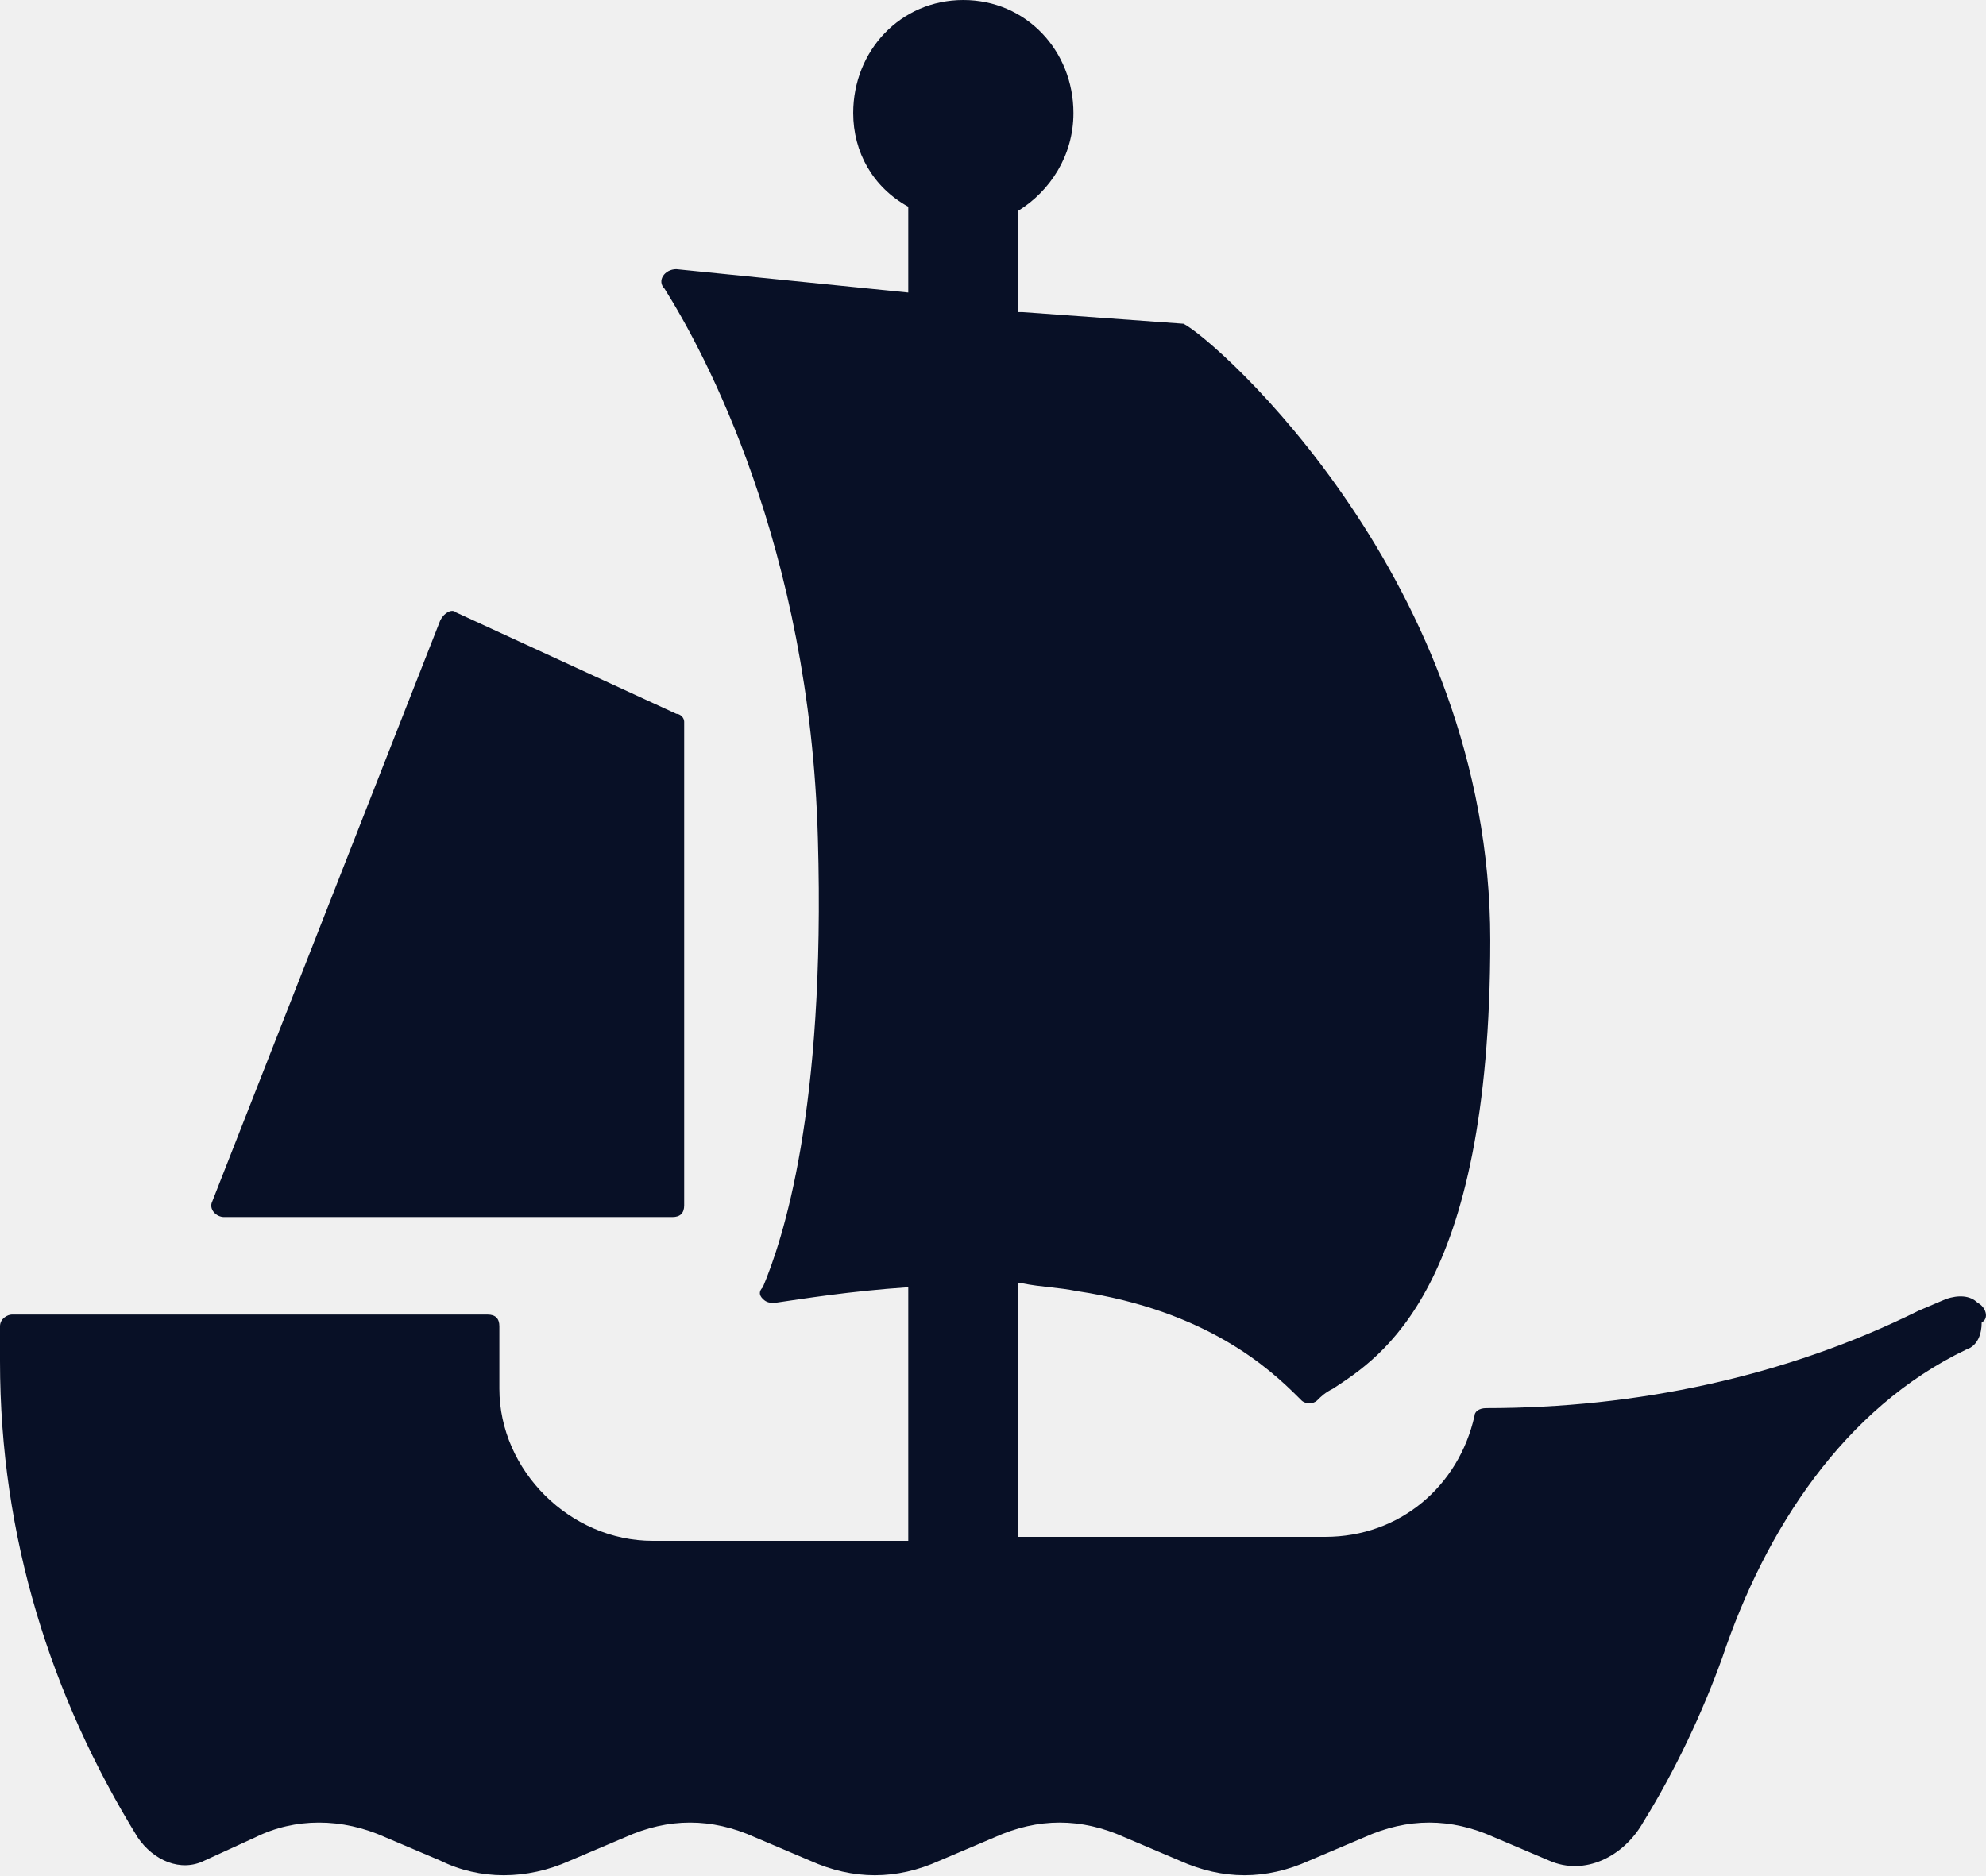
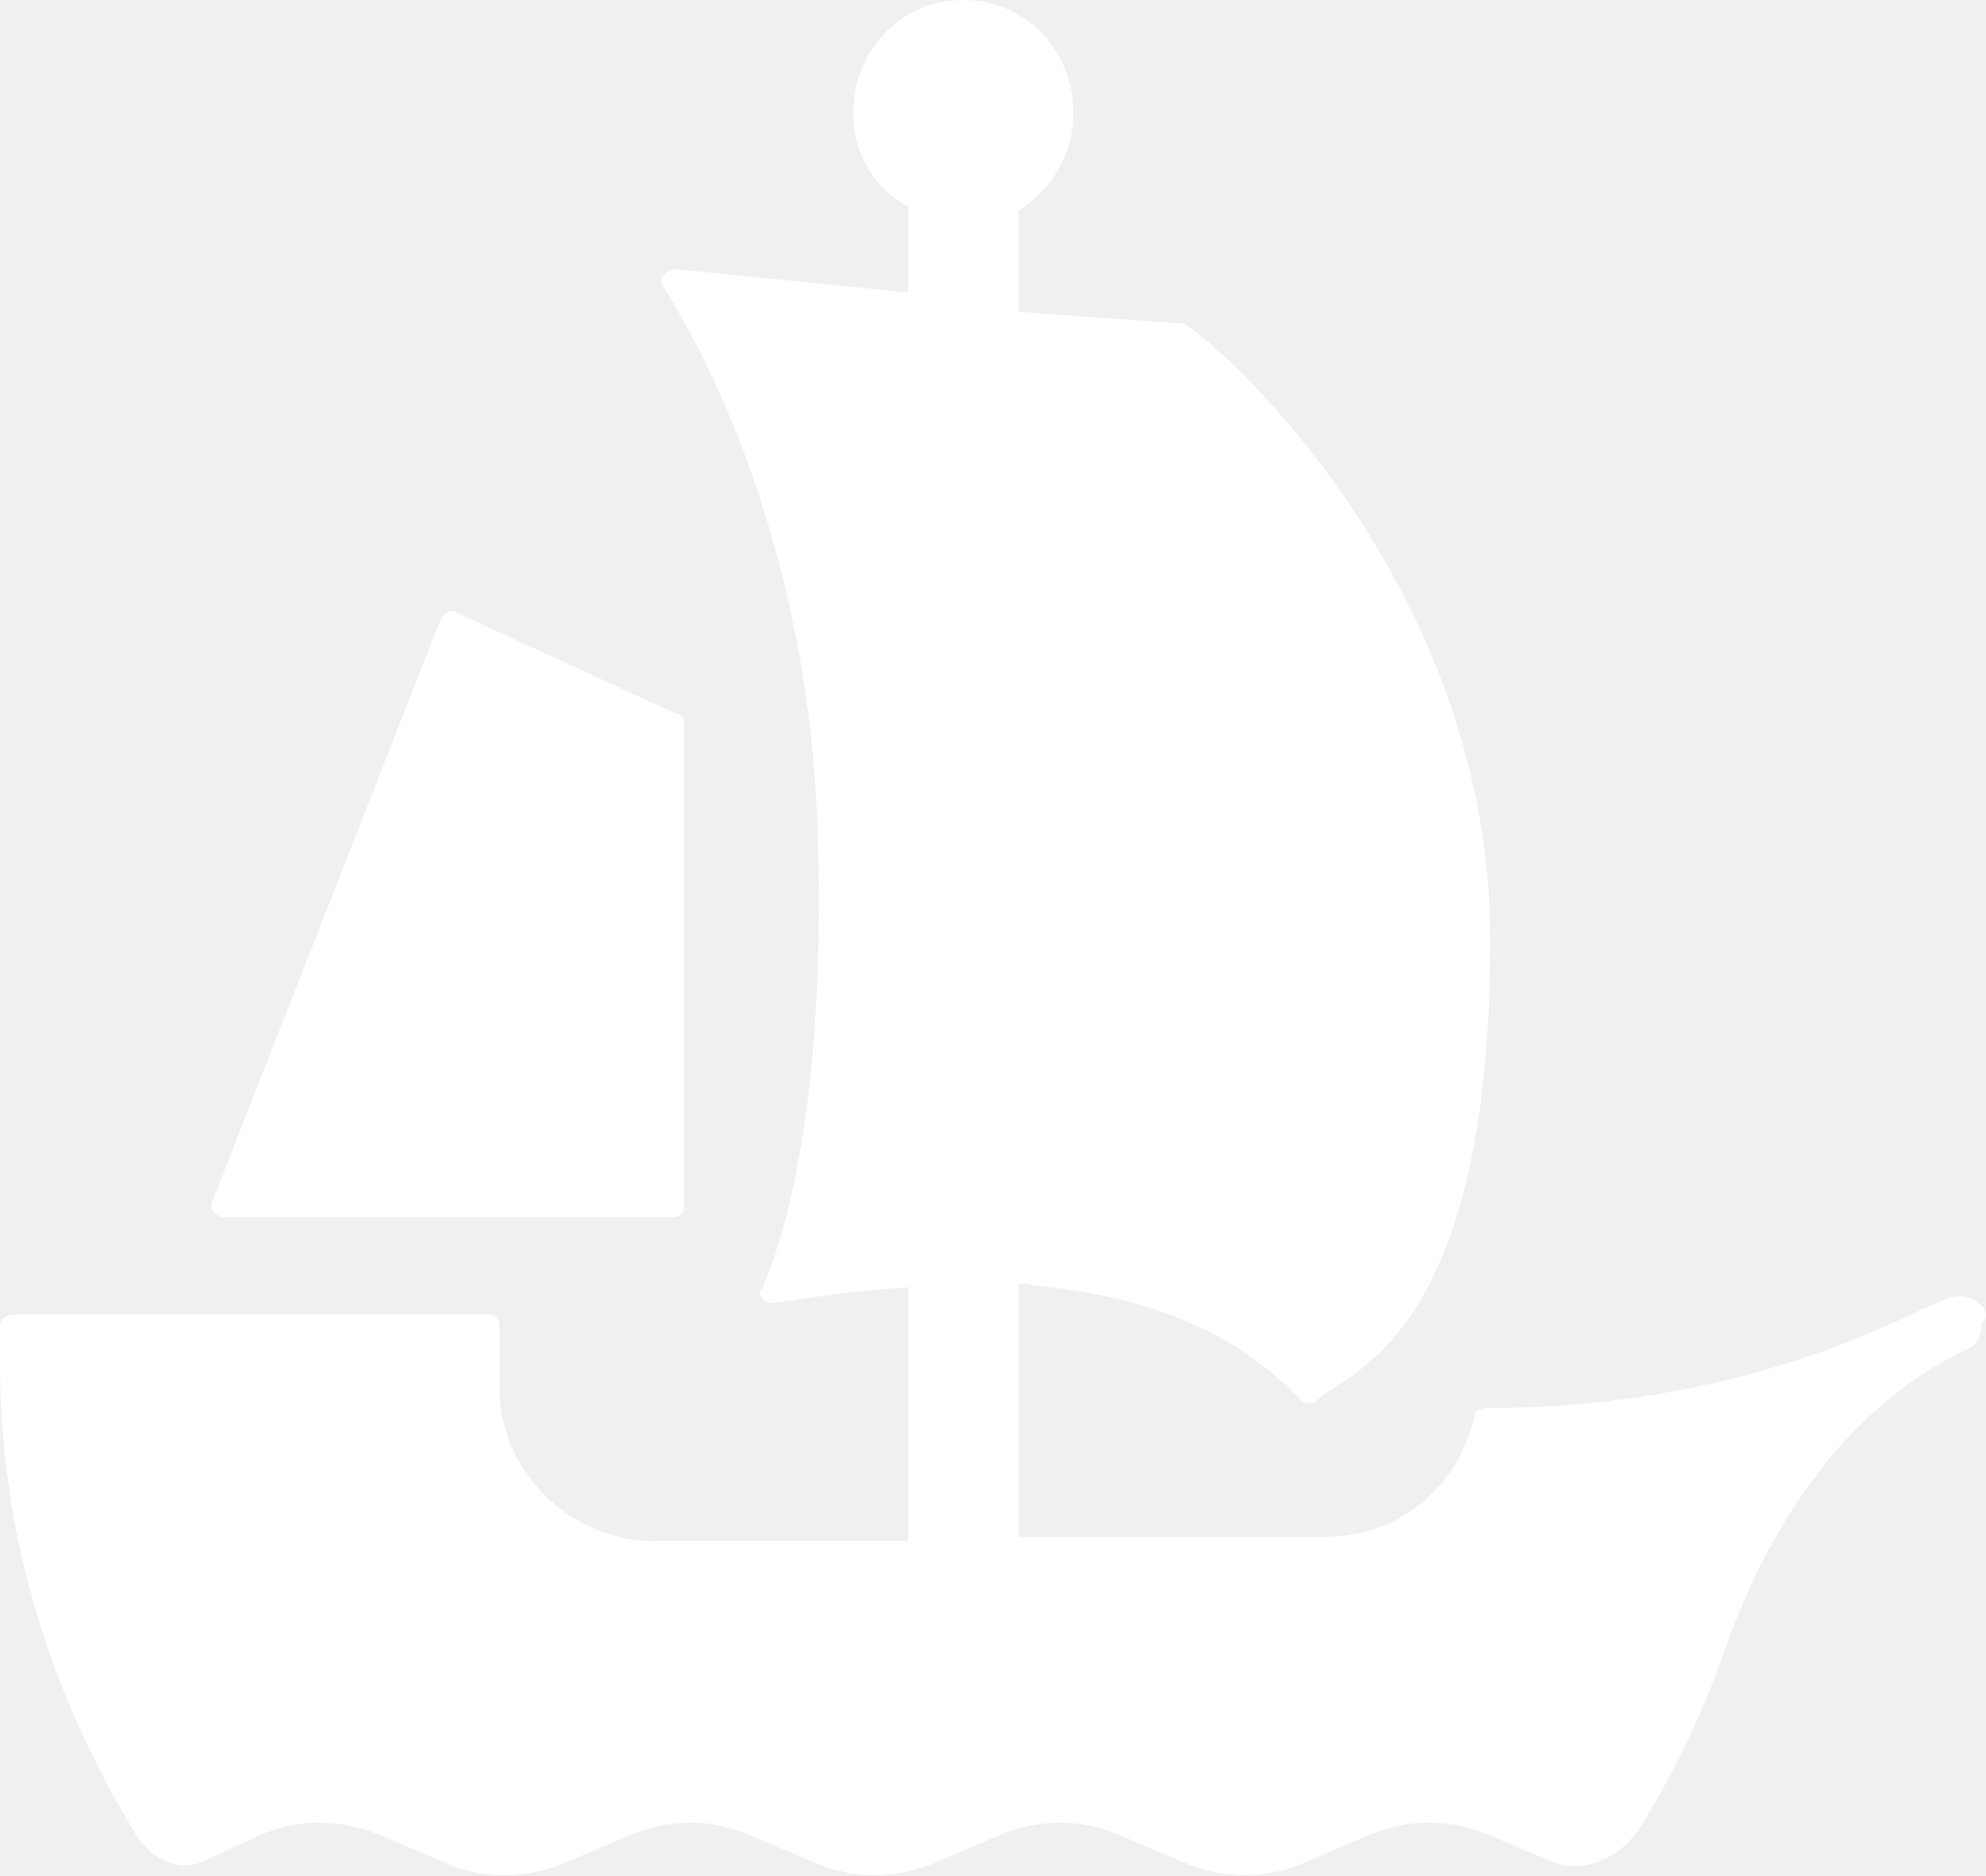
<svg xmlns="http://www.w3.org/2000/svg" width="18" height="17" viewBox="0 0 18 17" fill="none">
-   <path d="M6.13 6.471L4.134 5.552C4.098 5.516 4.027 5.552 3.991 5.622L1.924 10.891C1.889 10.962 1.96 11.033 2.031 11.033H6.094C6.165 11.033 6.201 10.997 6.201 10.927V6.542C6.201 6.506 6.165 6.471 6.13 6.471ZM17.925 11.811C17.854 11.74 17.747 11.74 17.64 11.775L17.391 11.881C16.179 12.483 14.825 12.765 13.471 12.765C13.4 12.765 13.364 12.801 13.364 12.836C13.221 13.473 12.687 13.932 12.01 13.932H9.23V11.634H9.266C9.444 11.669 9.586 11.669 9.765 11.705C10.941 11.881 11.511 12.412 11.76 12.659L11.796 12.695C11.832 12.73 11.903 12.73 11.938 12.695C11.974 12.659 12.01 12.624 12.081 12.589C12.509 12.306 13.507 11.705 13.507 8.522C13.507 5.269 11.012 3.076 10.727 2.935L9.266 2.829H9.23V1.91C9.515 1.733 9.729 1.414 9.729 1.025C9.729 0.46 9.301 0 8.731 0C8.161 0 7.733 0.46 7.733 1.025C7.733 1.379 7.911 1.697 8.232 1.874V2.652L6.13 2.44C6.023 2.44 5.951 2.546 6.023 2.617C6.379 3.183 7.341 4.951 7.413 7.603C7.484 10.078 7.092 11.245 6.914 11.669C6.878 11.705 6.878 11.74 6.914 11.775C6.949 11.811 6.985 11.811 7.021 11.811C7.27 11.775 7.698 11.705 8.232 11.669V13.968H5.916C5.167 13.968 4.526 13.331 4.526 12.589V12.023C4.526 11.952 4.49 11.917 4.419 11.917H0.107C0.071 11.917 0 11.952 0 12.023C0 12.129 0 12.235 0 12.341C0 13.932 0.463 15.382 1.247 16.655C1.39 16.867 1.639 16.974 1.853 16.867L2.316 16.655C2.673 16.478 3.1 16.478 3.492 16.655L3.991 16.867C4.348 17.044 4.775 17.044 5.167 16.867L5.666 16.655C6.058 16.478 6.45 16.478 6.842 16.655L7.341 16.867C7.733 17.044 8.125 17.044 8.517 16.867L9.016 16.655C9.408 16.478 9.8 16.478 10.192 16.655L10.691 16.867C11.083 17.044 11.475 17.044 11.867 16.867L12.366 16.655C12.758 16.478 13.15 16.478 13.542 16.655L14.041 16.867C14.362 17.009 14.718 16.832 14.896 16.514C15.181 16.054 15.431 15.524 15.609 15.029C16.001 13.862 16.714 12.765 17.819 12.235C17.925 12.2 17.961 12.094 17.961 11.988C18.032 11.952 17.997 11.846 17.925 11.811Z" fill="#081026" />
+   <path style="fill: white" d="M6.13 6.471L4.134 5.552C4.098 5.516 4.027 5.552 3.991 5.622L1.924 10.891C1.889 10.962 1.96 11.033 2.031 11.033H6.094C6.165 11.033 6.201 10.997 6.201 10.927V6.542C6.201 6.506 6.165 6.471 6.13 6.471ZM17.925 11.811C17.854 11.74 17.747 11.74 17.64 11.775L17.391 11.881C16.179 12.483 14.825 12.765 13.471 12.765C13.4 12.765 13.364 12.801 13.364 12.836C13.221 13.473 12.687 13.932 12.01 13.932H9.23V11.634H9.266C9.444 11.669 9.586 11.669 9.765 11.705C10.941 11.881 11.511 12.412 11.76 12.659L11.796 12.695C11.832 12.73 11.903 12.73 11.938 12.695C11.974 12.659 12.01 12.624 12.081 12.589C12.509 12.306 13.507 11.705 13.507 8.522C13.507 5.269 11.012 3.076 10.727 2.935L9.266 2.829H9.23V1.91C9.515 1.733 9.729 1.414 9.729 1.025C9.729 0.46 9.301 0 8.731 0C8.161 0 7.733 0.46 7.733 1.025C7.733 1.379 7.911 1.697 8.232 1.874V2.652L6.13 2.44C6.023 2.44 5.951 2.546 6.023 2.617C6.379 3.183 7.341 4.951 7.413 7.603C7.484 10.078 7.092 11.245 6.914 11.669C6.878 11.705 6.878 11.74 6.914 11.775C6.949 11.811 6.985 11.811 7.021 11.811C7.27 11.775 7.698 11.705 8.232 11.669V13.968H5.916C5.167 13.968 4.526 13.331 4.526 12.589V12.023C4.526 11.952 4.49 11.917 4.419 11.917H0.107C0.071 11.917 0 11.952 0 12.023C0 12.129 0 12.235 0 12.341C0 13.932 0.463 15.382 1.247 16.655C1.39 16.867 1.639 16.974 1.853 16.867L2.316 16.655C2.673 16.478 3.1 16.478 3.492 16.655L3.991 16.867C4.348 17.044 4.775 17.044 5.167 16.867L5.666 16.655C6.058 16.478 6.45 16.478 6.842 16.655L7.341 16.867C7.733 17.044 8.125 17.044 8.517 16.867L9.016 16.655C9.408 16.478 9.8 16.478 10.192 16.655L10.691 16.867C11.083 17.044 11.475 17.044 11.867 16.867L12.366 16.655C12.758 16.478 13.15 16.478 13.542 16.655L14.041 16.867C14.362 17.009 14.718 16.832 14.896 16.514C15.181 16.054 15.431 15.524 15.609 15.029C16.001 13.862 16.714 12.765 17.819 12.235C17.925 12.2 17.961 12.094 17.961 11.988C18.032 11.952 17.997 11.846 17.925 11.811Z" fill="#081026" />
</svg>
